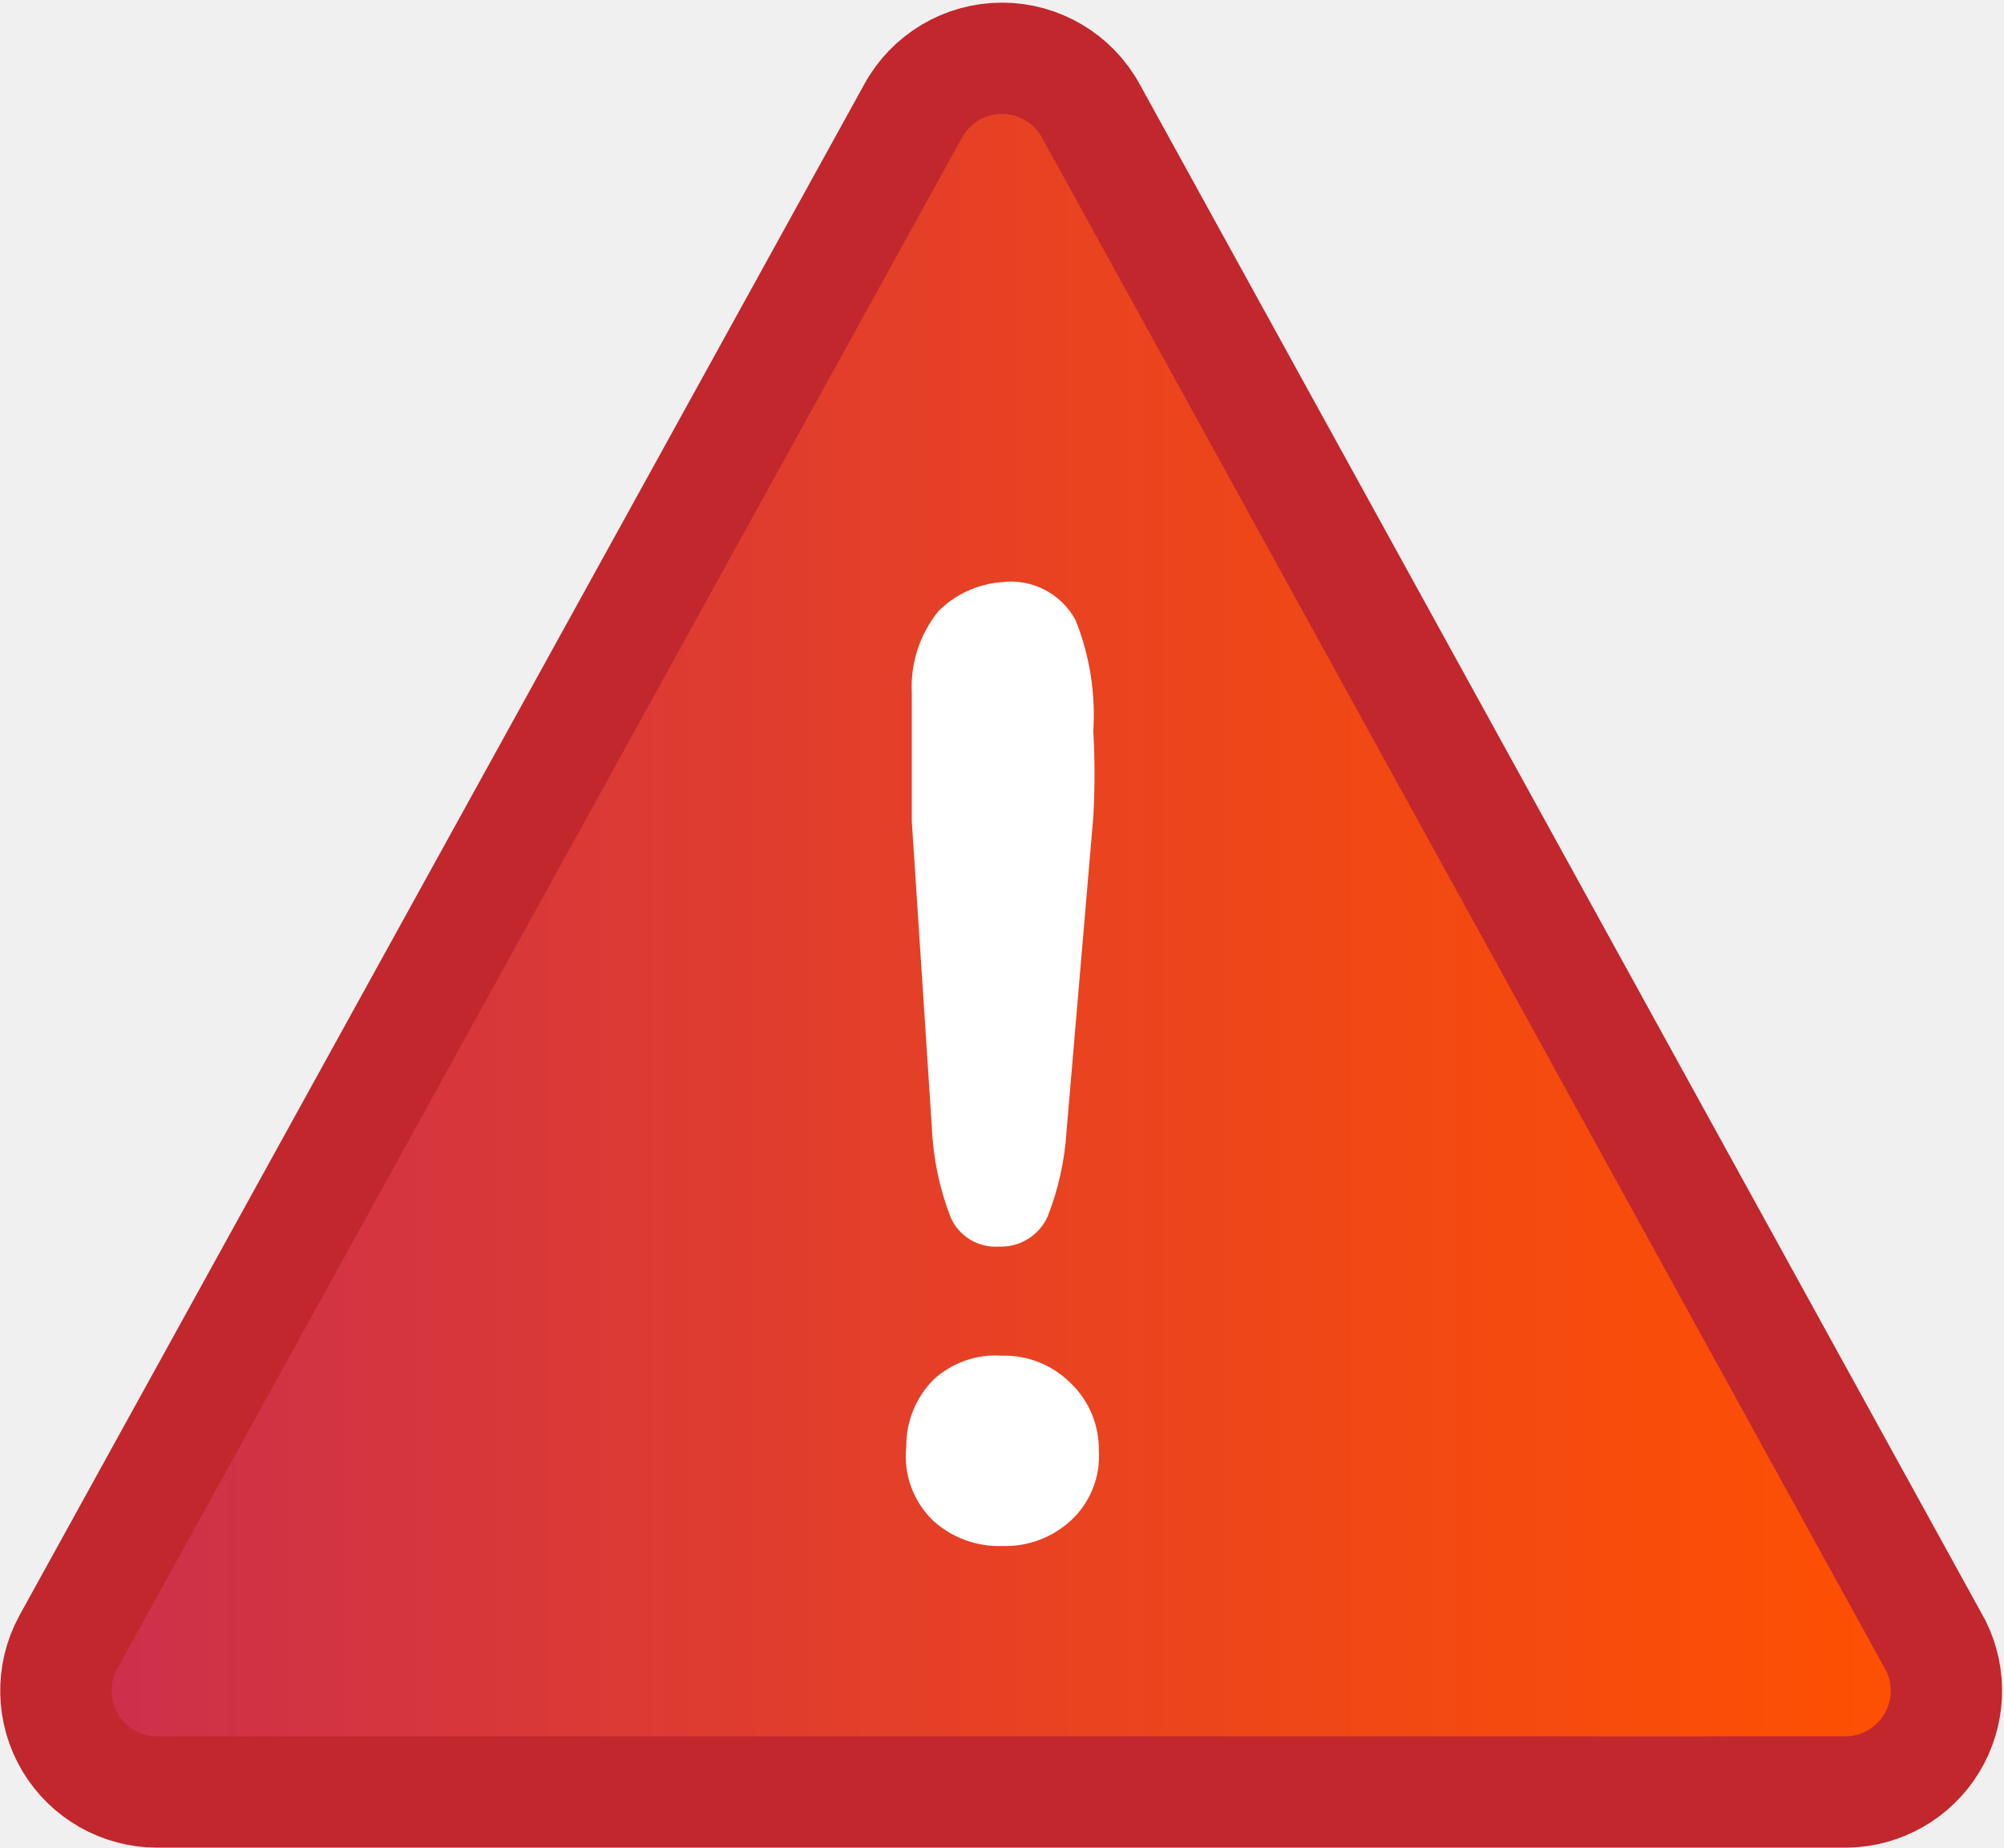
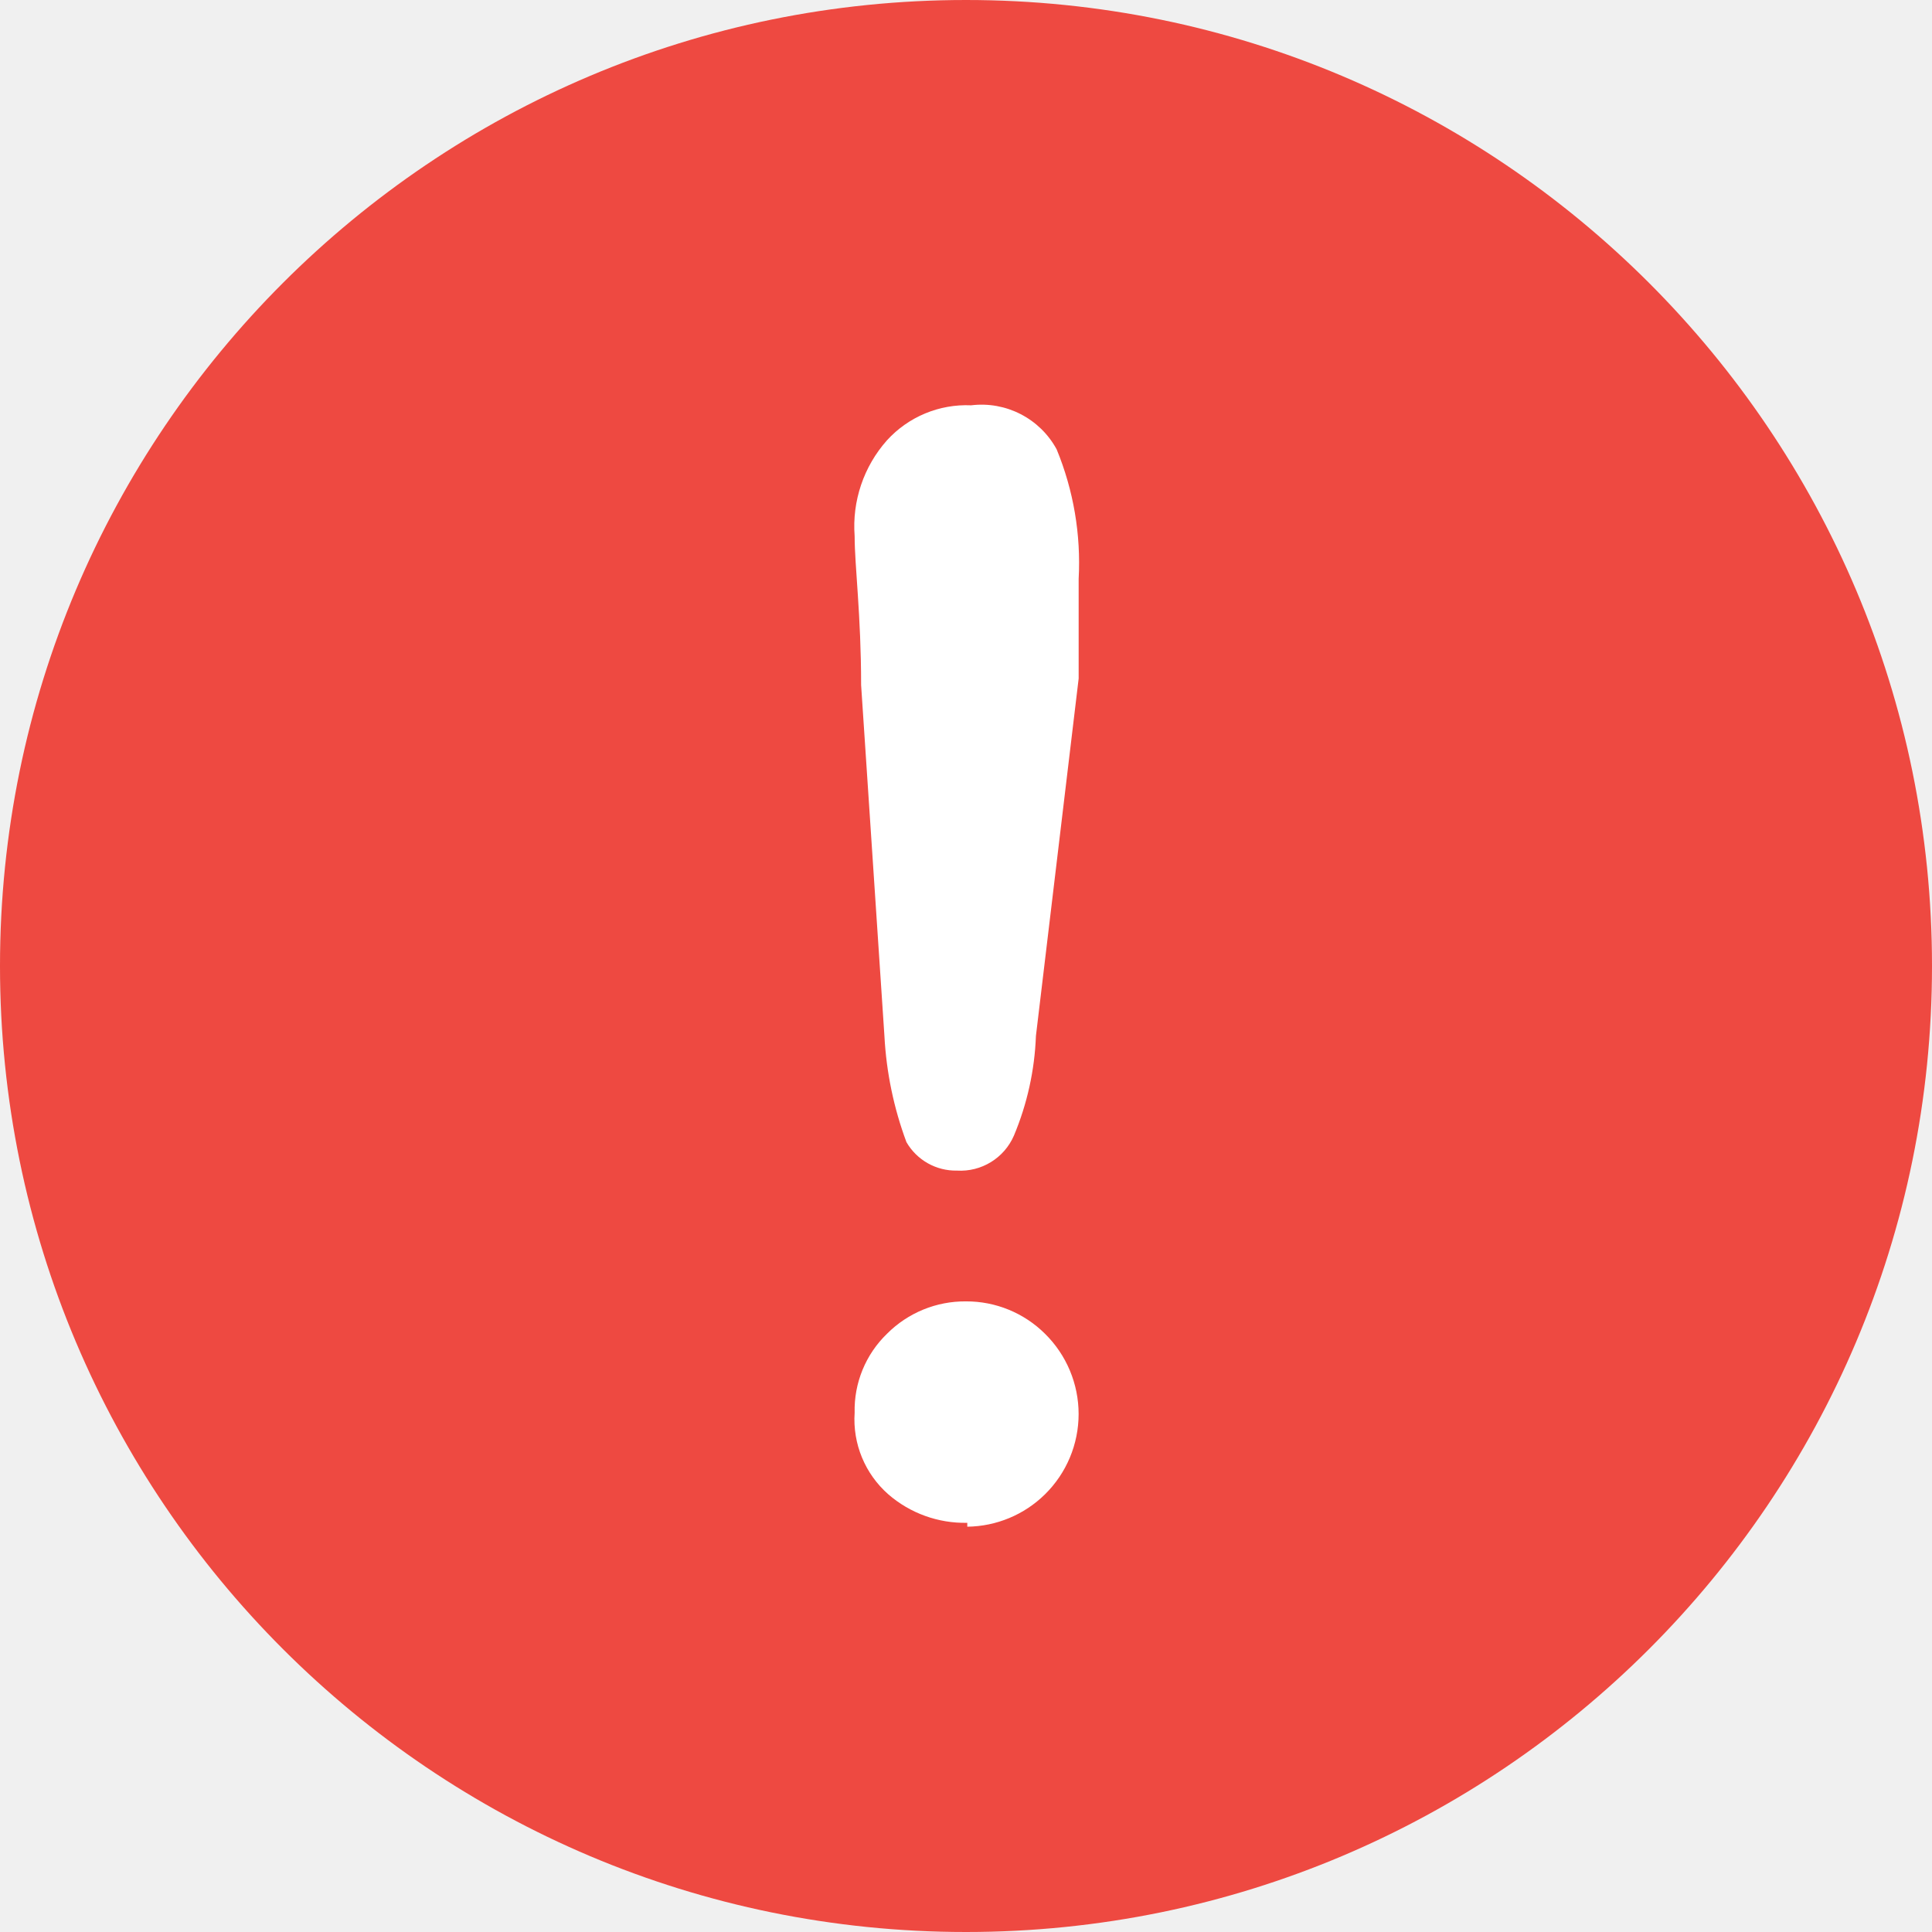
- <svg xmlns="http://www.w3.org/2000/svg" viewBox="0 0 18 16.6">
+ <svg xmlns="http://www.w3.org/2000/svg" viewBox="0 0 14.92 14.92">
  <defs>
-     <style>.cls-1{stroke:#c1272d;stroke-miterlimit:10;fill:url(#linear-gradient);}.cls-2{fill:#fff;}</style>
-     <linearGradient id="linear-gradient" x1="0.5" y1="8.3" x2="17.5" y2="8.3" gradientUnits="userSpaceOnUse">
-       <stop offset="0" stop-color="#cb2f4d" />
-       <stop offset="0.63" stop-color="#ee4619" />
-       <stop offset="1" stop-color="#ff5100" />
-     </linearGradient>
+     <style>.cls-1{fill:#ee4941;}.cls-2{fill:#fff;}</style>
  </defs>
  <g id="Layer_2" data-name="Layer 2">
    <g id="Layer_2-2" data-name="Layer 2">
-       <path class="cls-1" d="M16.59,16.1H1.41a.91.91,0,0,1-.8-1.34L8.2,1A.91.91,0,0,1,9.8,1l7.59,13.79A.91.91,0,0,1,16.59,16.1Z" />
-       <path class="cls-2" d="M8.37,10.13,8.19,7.38c0-.53,0-.91,0-1.15a1.08,1.08,0,0,1,.24-.74A.9.9,0,0,1,9,5.23a.66.66,0,0,1,.66.34,2.29,2.29,0,0,1,.16,1,6.74,6.74,0,0,1,0,.77l-.24,2.82a2.53,2.53,0,0,1-.17.77.46.46,0,0,1-.44.27.44.44,0,0,1-.43-.26A2.53,2.53,0,0,1,8.37,10.13ZM9,13.89a.88.88,0,0,1-.61-.22A.8.8,0,0,1,8.14,13a.85.85,0,0,1,.24-.6A.82.82,0,0,1,9,12.18a.84.84,0,0,1,.62.25.82.82,0,0,1,.25.6.79.79,0,0,1-.25.63A.87.87,0,0,1,9,13.89Z" />
+       <rect class="cls-1" width="14.92" height="14.92" rx="7.46" ry="7.46" />
+       <path class="cls-2" d="M6.83,8,6.65,5.29c0-.54-.05-.92-.05-1.15a1,1,0,0,1,.25-.74.83.83,0,0,1,.65-.27.66.66,0,0,1,.66.34,2.3,2.3,0,0,1,.17,1c0,.25,0,.51,0,.77L8,8a2.2,2.2,0,0,1-.17.77.45.45,0,0,1-.44.27A.44.44,0,0,1,7,8.82,2.77,2.77,0,0,1,6.83,8Zm.64,3.76a.9.9,0,0,1-.61-.22.77.77,0,0,1-.26-.63.82.82,0,0,1,.25-.61.85.85,0,0,1,.61-.25.86.86,0,0,1,.61.25.87.87,0,0,1,0,1.24A.87.87,0,0,1,7.47,11.79Z" />
    </g>
  </g>
</svg>
